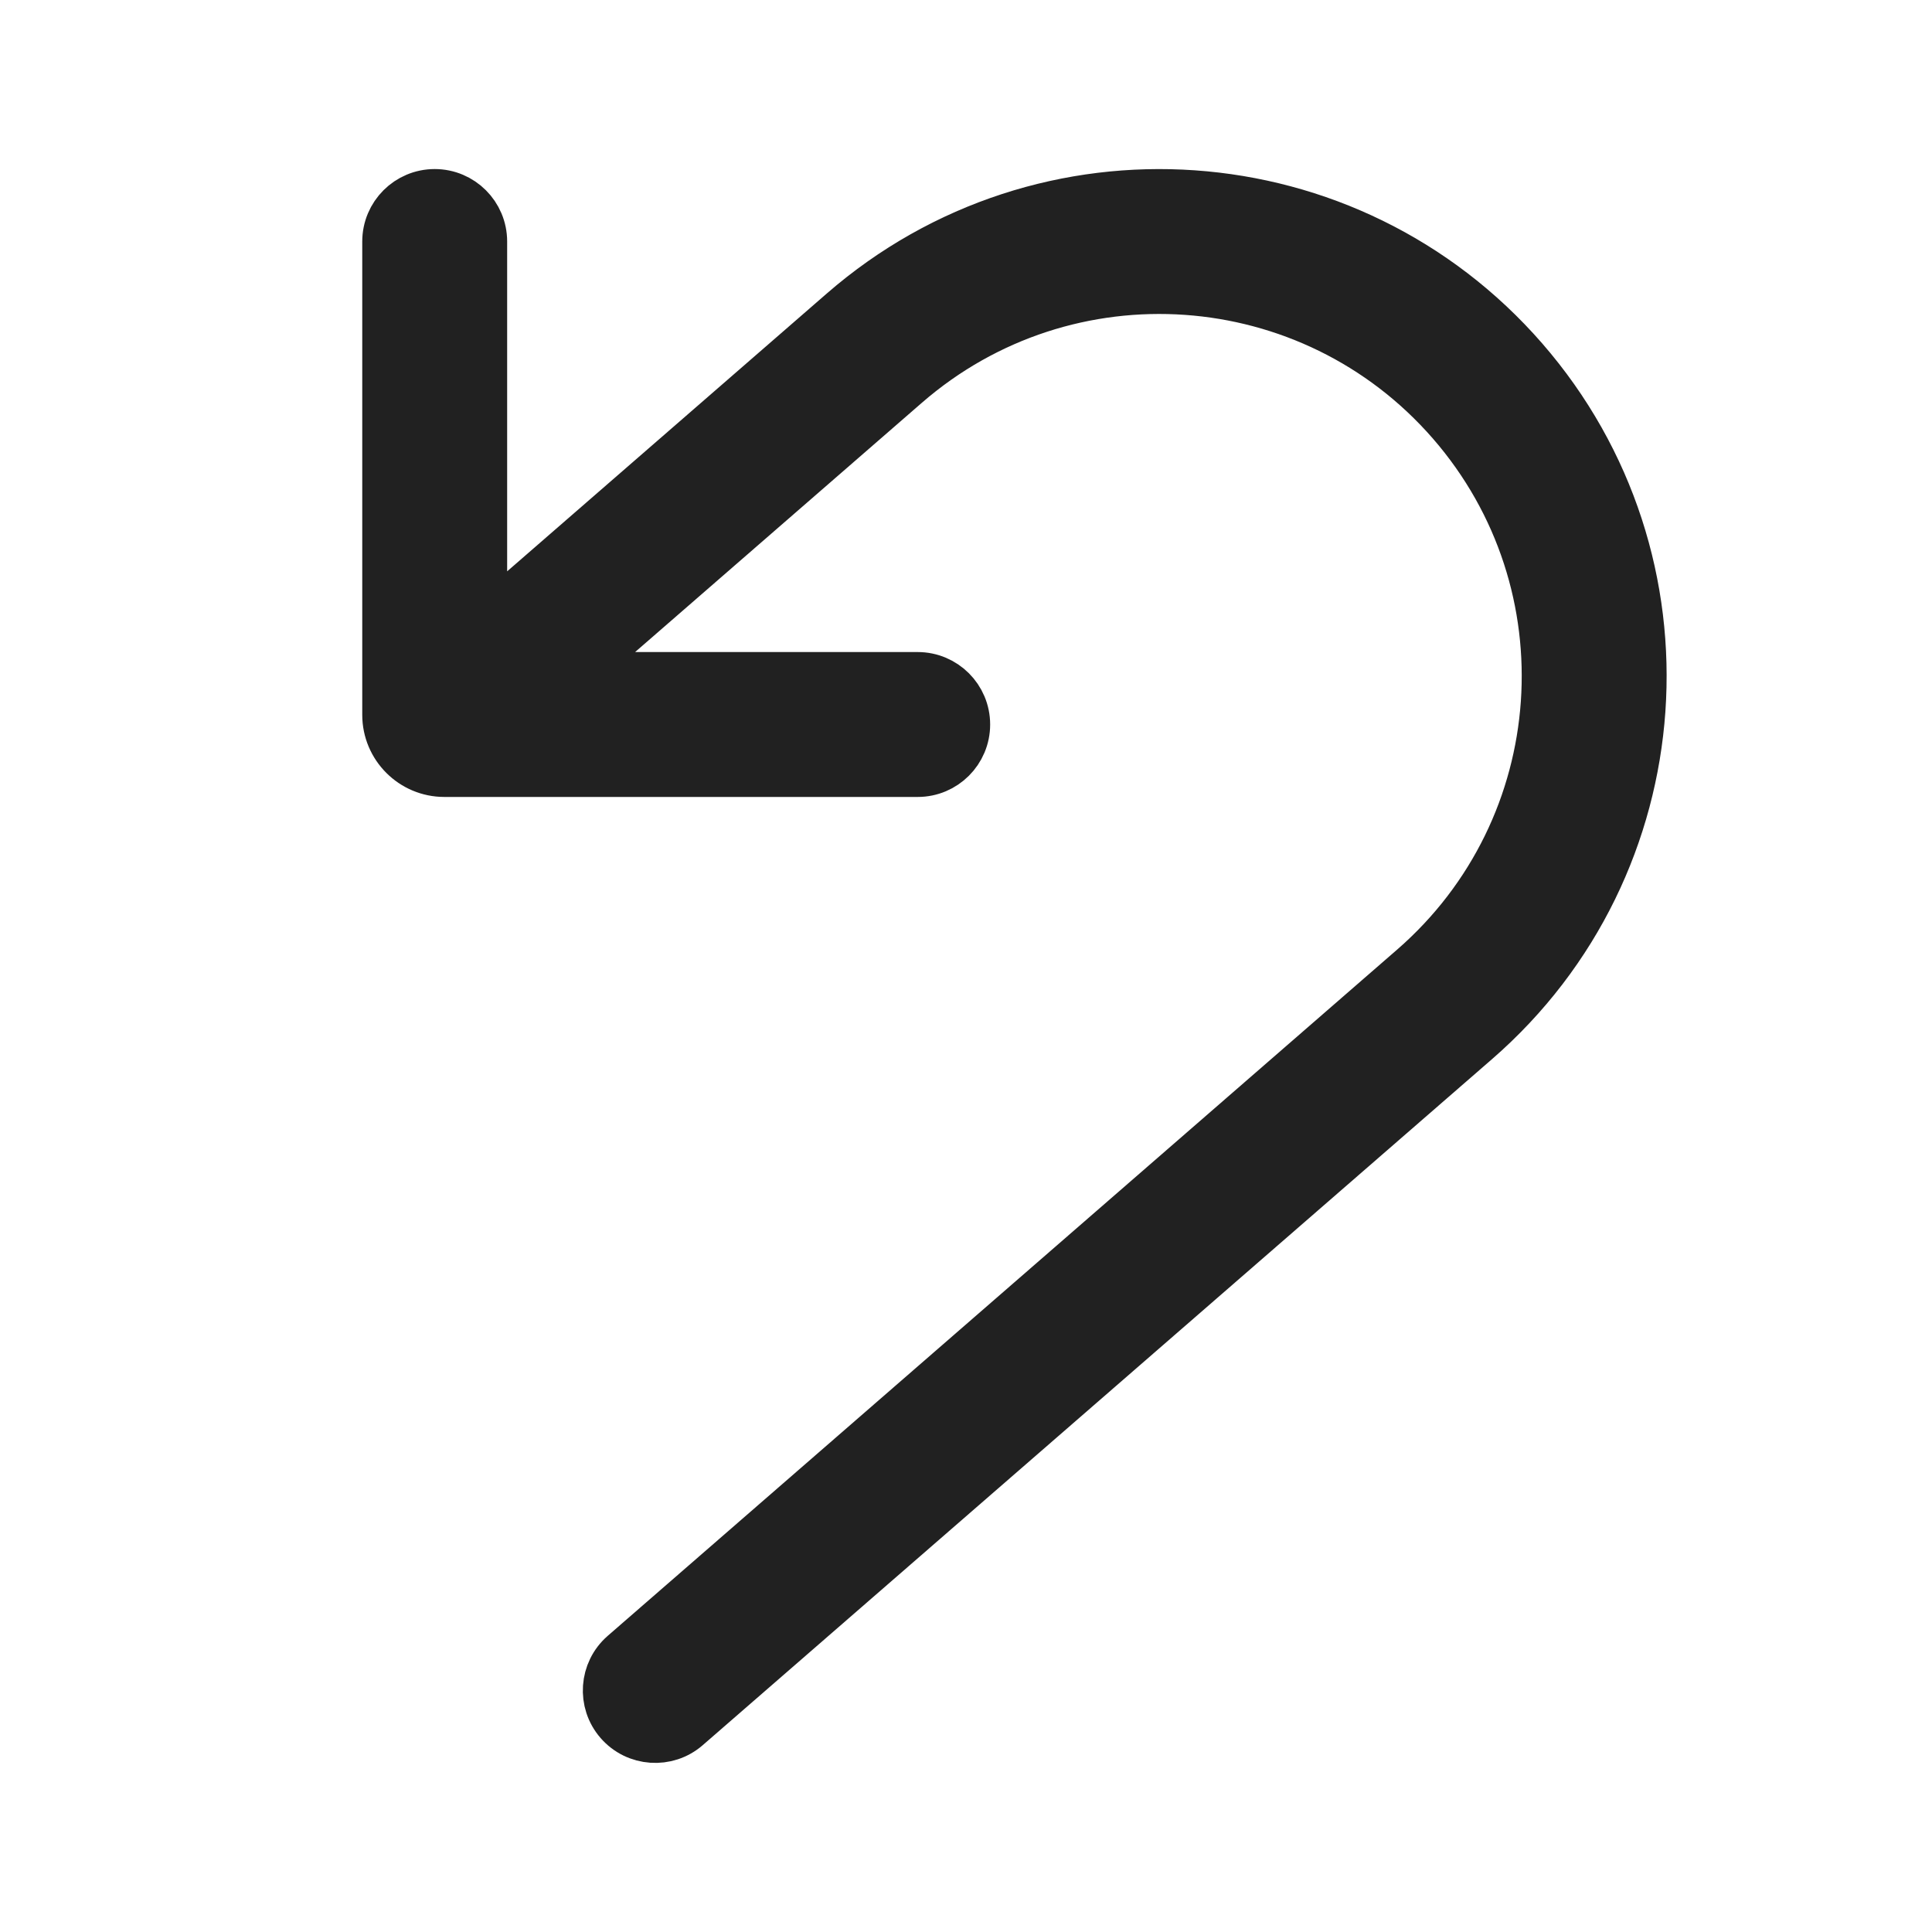
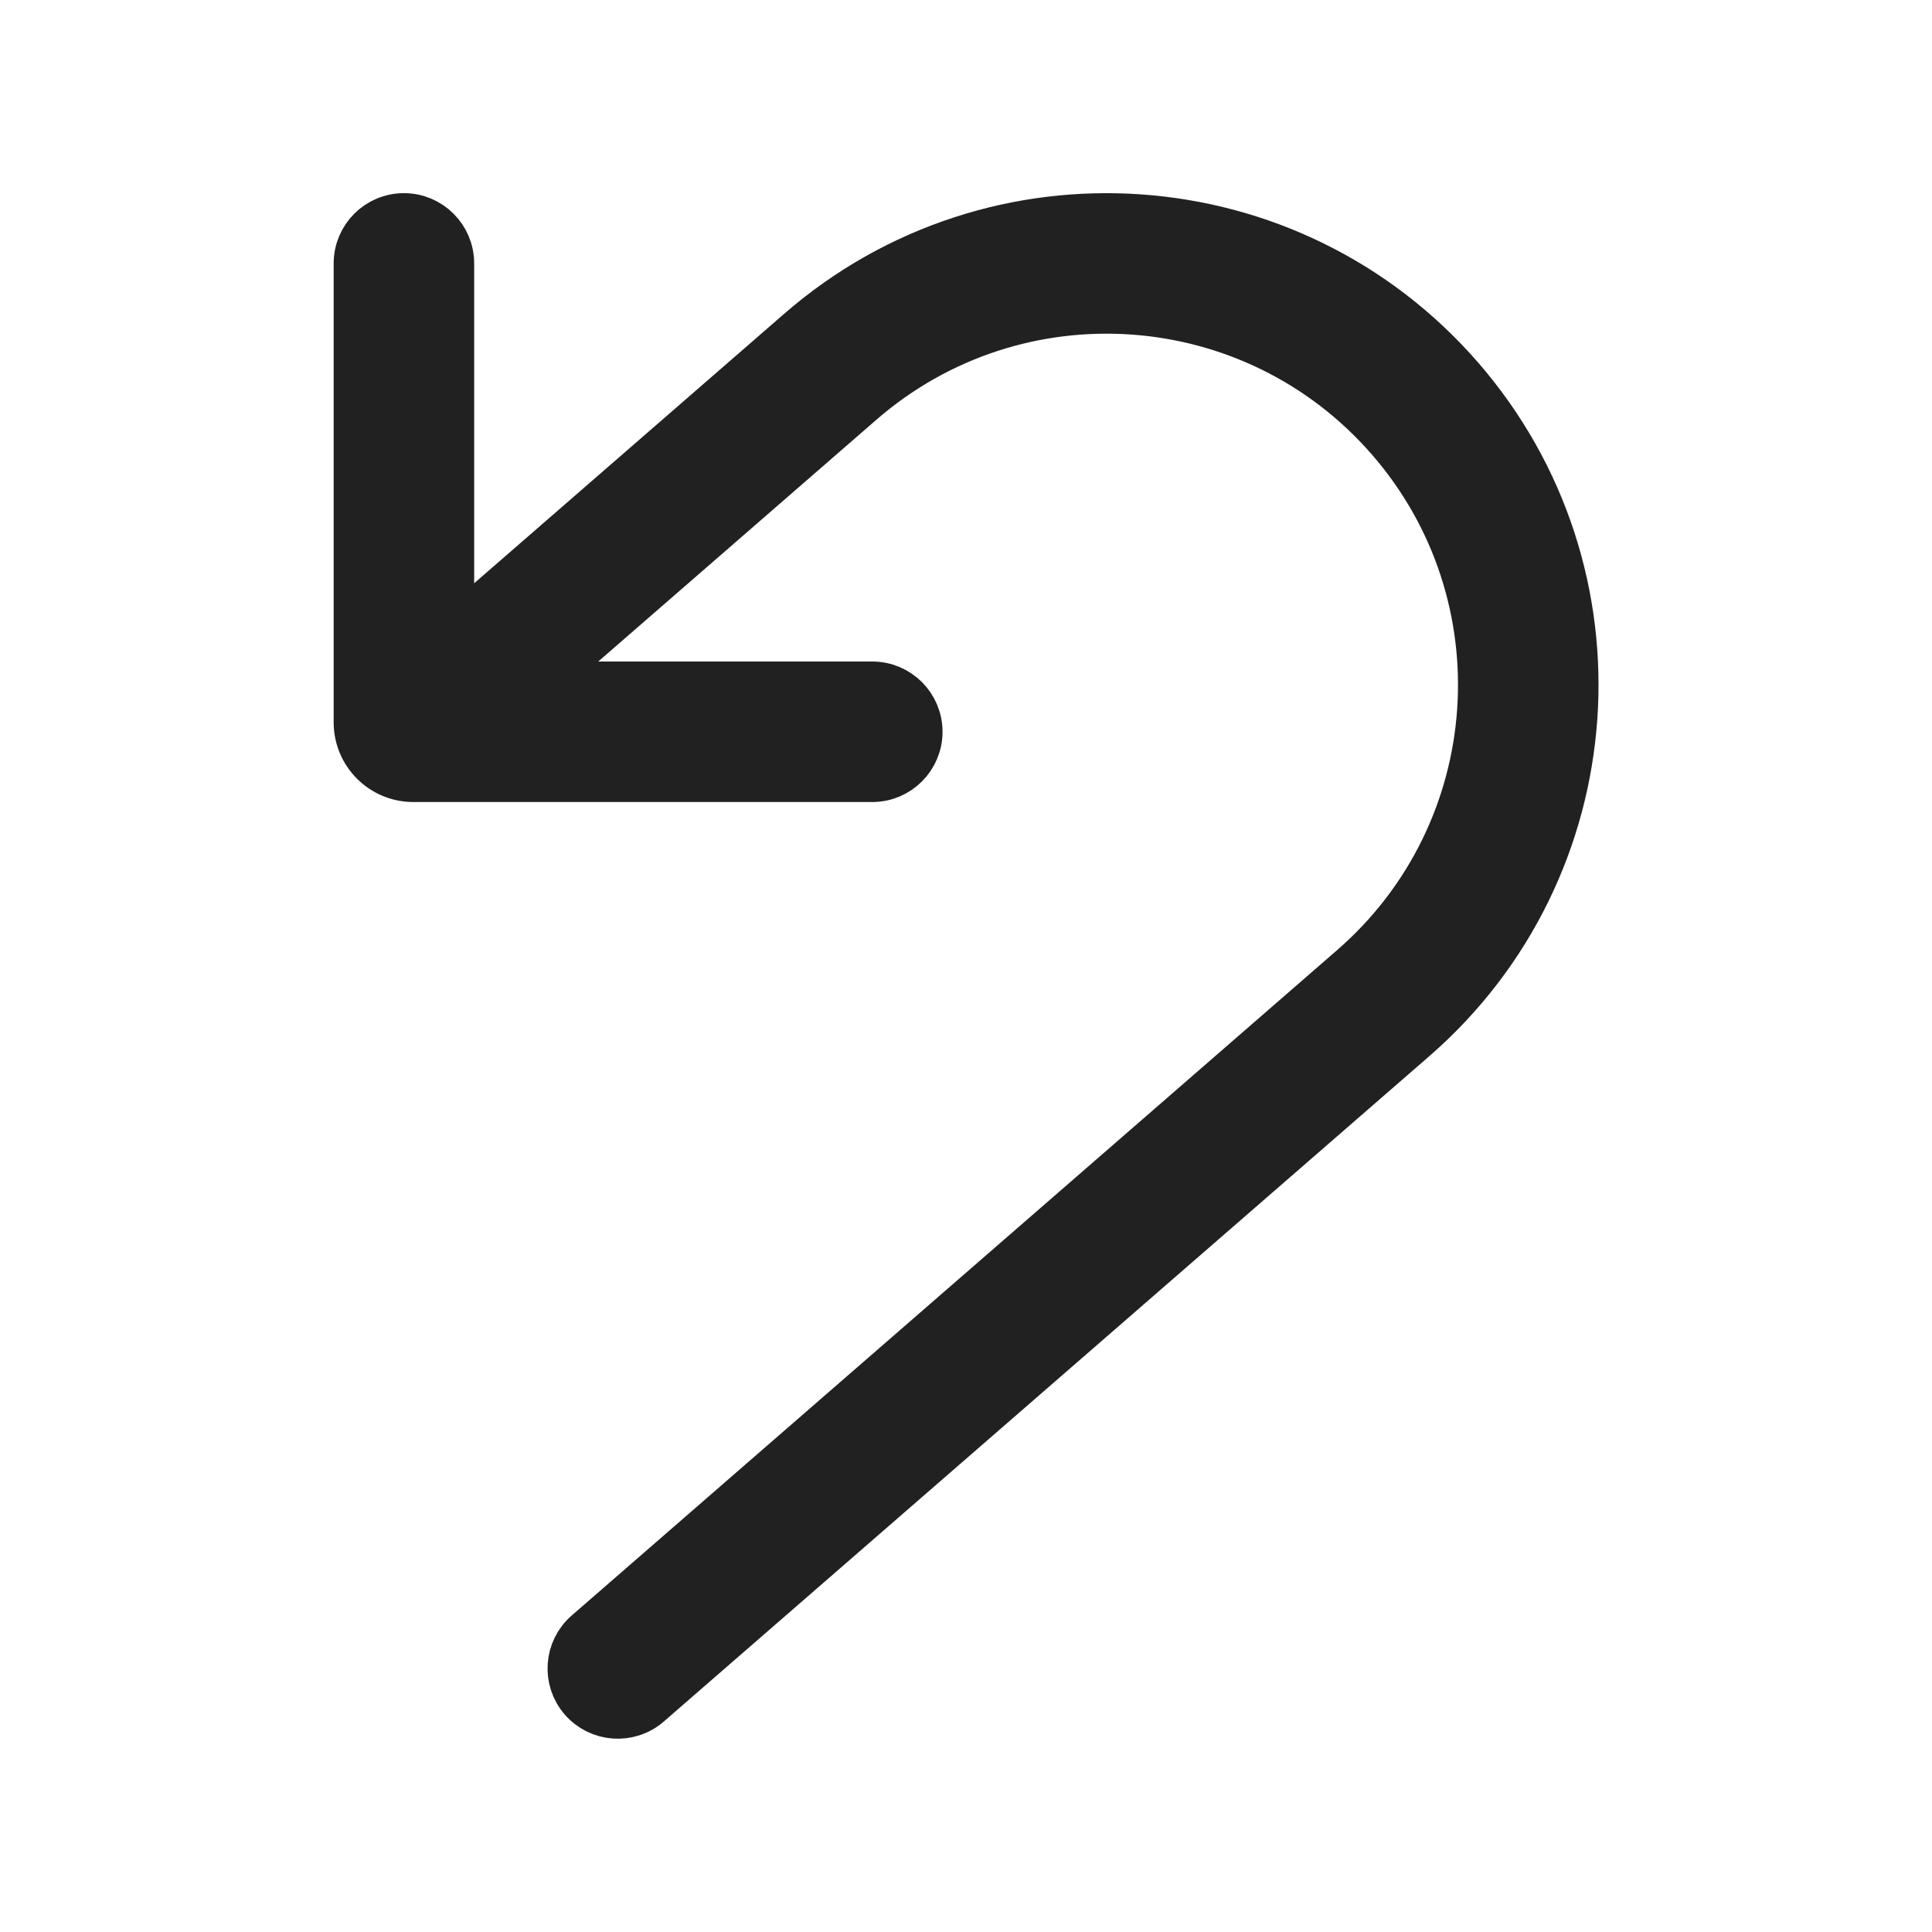
- <svg xmlns="http://www.w3.org/2000/svg" width="20" height="20" viewBox="0 0 20 20" fill="none" stroke="#212121" stroke-width="0.5" stroke-linejoin="round" stroke-linecap="round">
+ <svg xmlns="http://www.w3.org/2000/svg" width="20" height="20" viewBox="0.188 -0.312 20.625 20.625" fill="none" stroke="#212121" stroke-width="0.5" stroke-linejoin="round" stroke-linecap="round">
  <path d="M5 2.5C5 2.224 4.776 2 4.5 2C4.224 2 4 2.224 4 2.5V7.4C4 7.731 4.269 8 4.6 8H9.5C9.776 8 10 7.776 10 7.5C10 7.224 9.776 7 9.5 7H5.906L9.379 3.981C11.046 2.532 13.572 2.709 15.022 4.376C16.471 6.043 16.294 8.57 14.627 10.019L6.455 17.123C6.247 17.304 6.225 17.62 6.406 17.828C6.587 18.036 6.903 18.058 7.111 17.877L15.283 10.774C17.367 8.962 17.588 5.804 15.777 3.72C13.965 1.636 10.807 1.415 8.723 3.227L5 6.463V2.5Z" fill="#212121" />
</svg>
